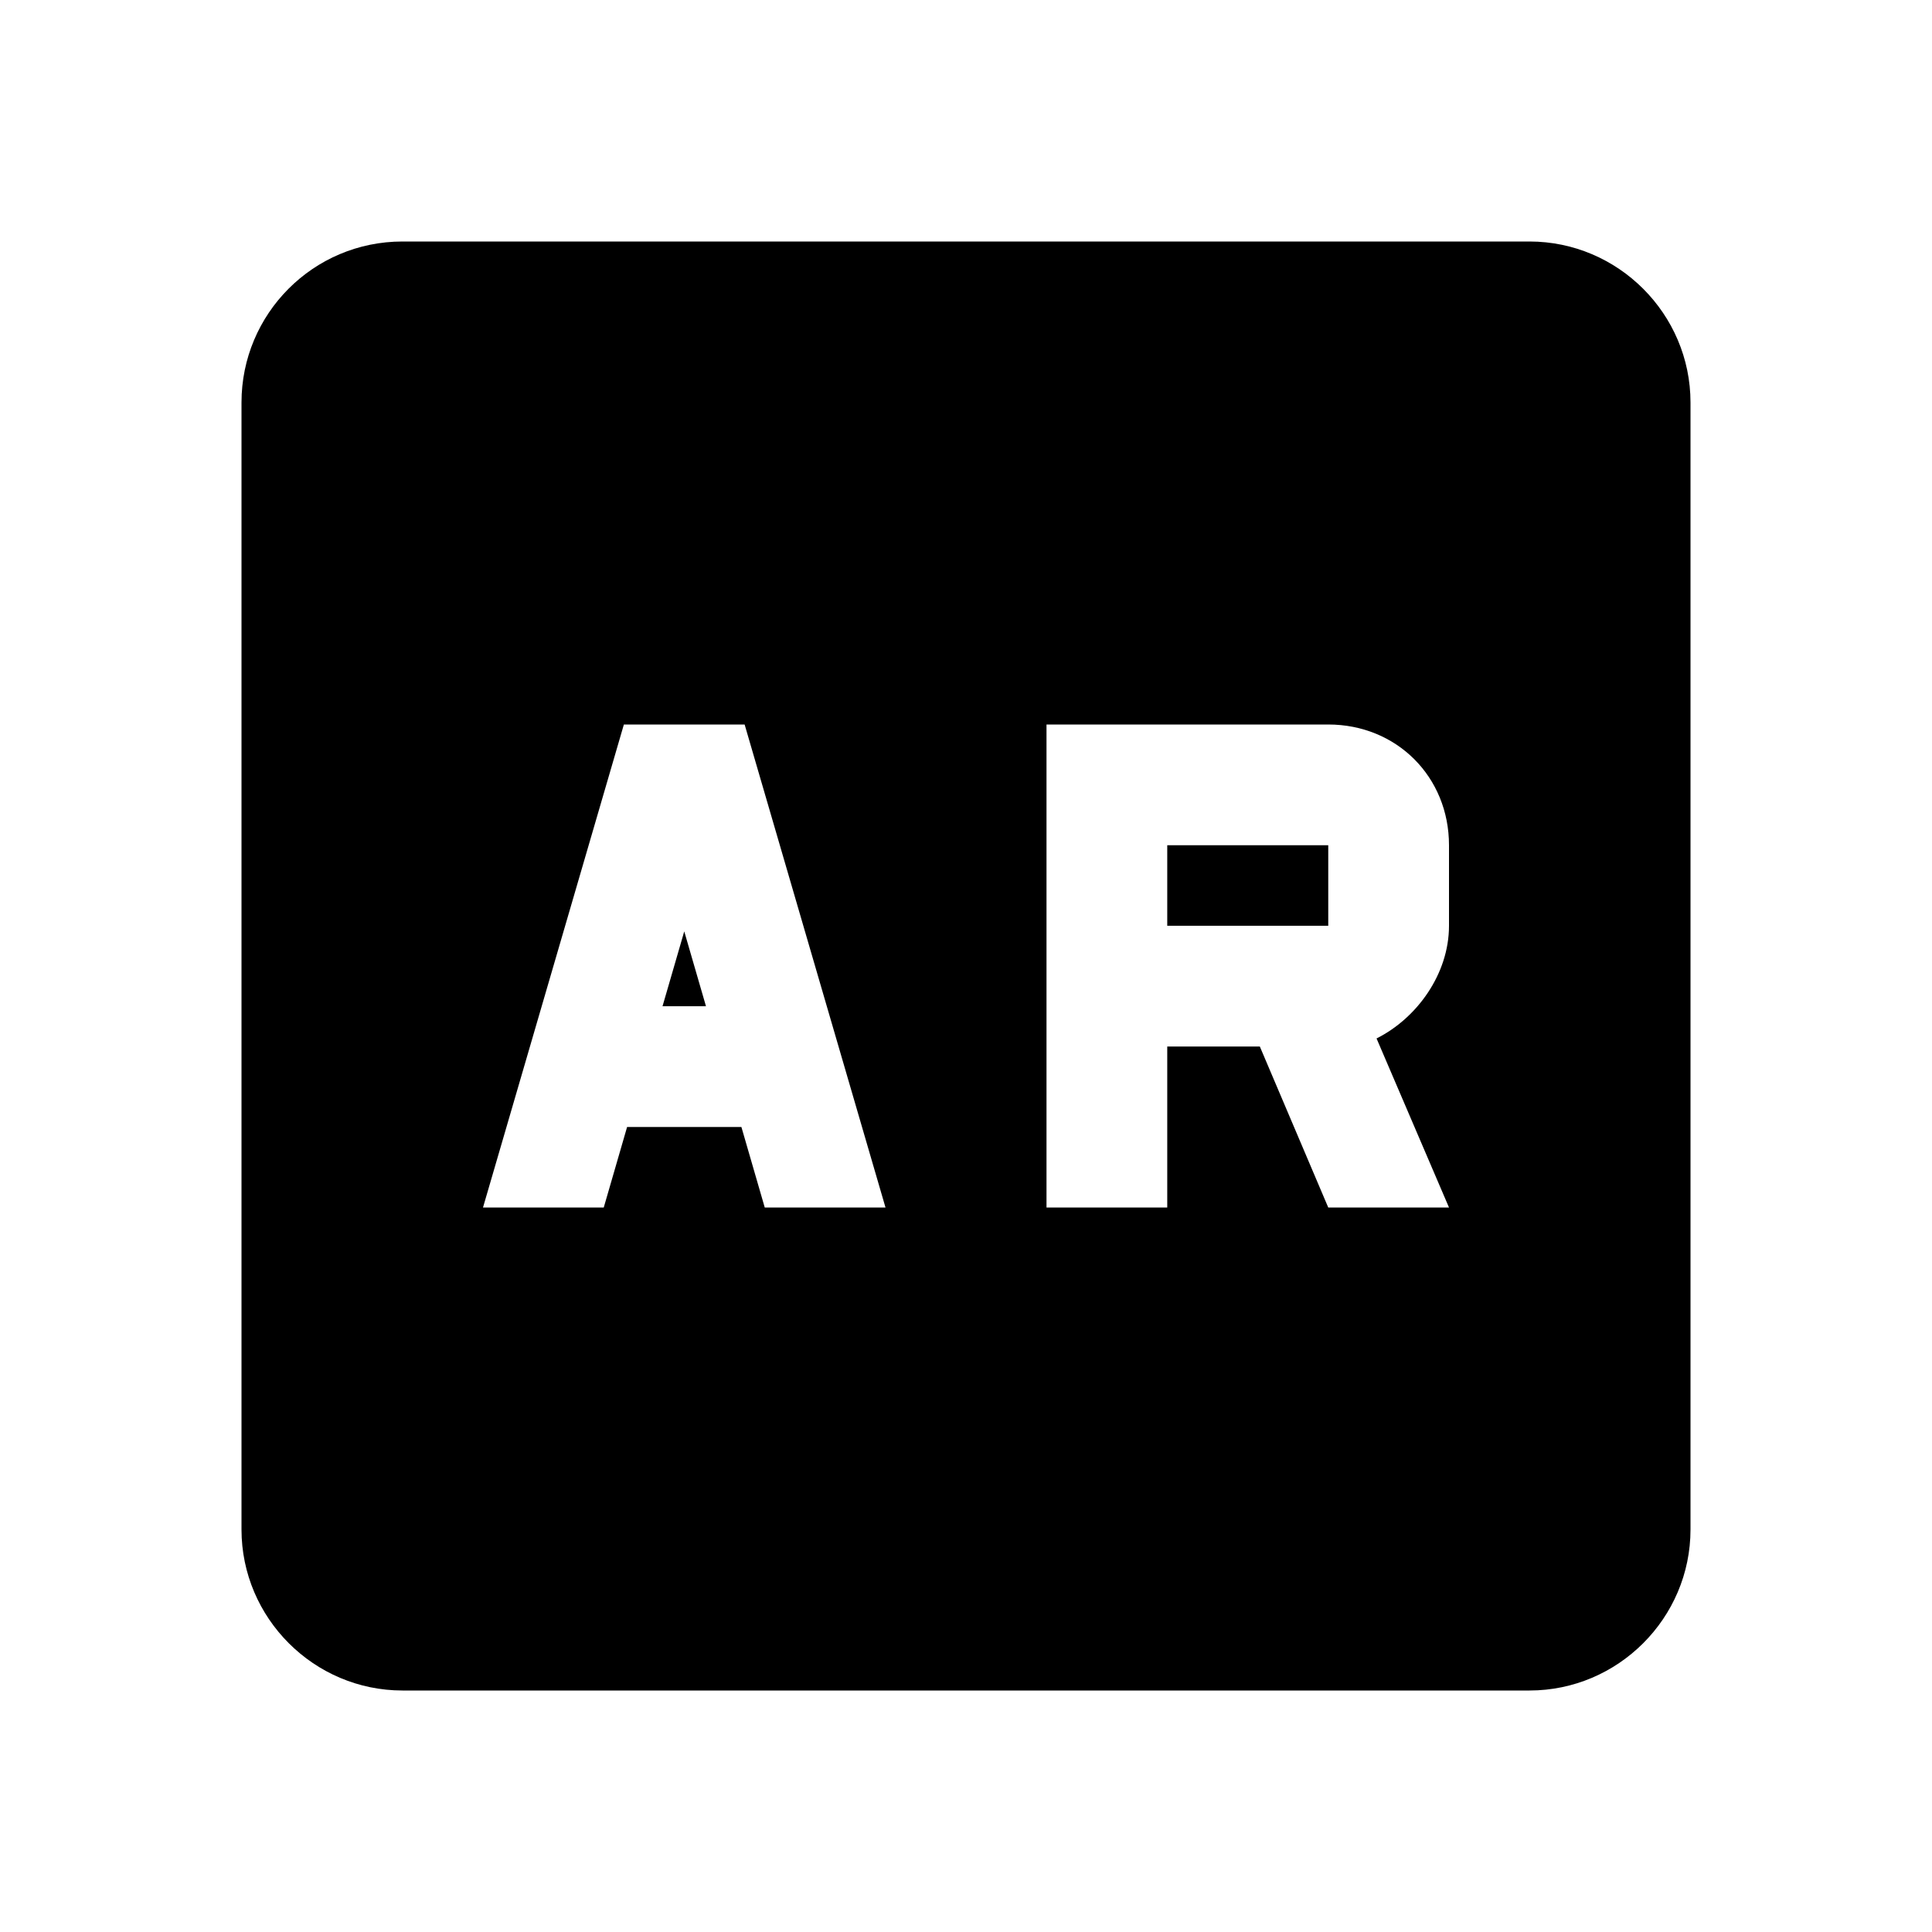
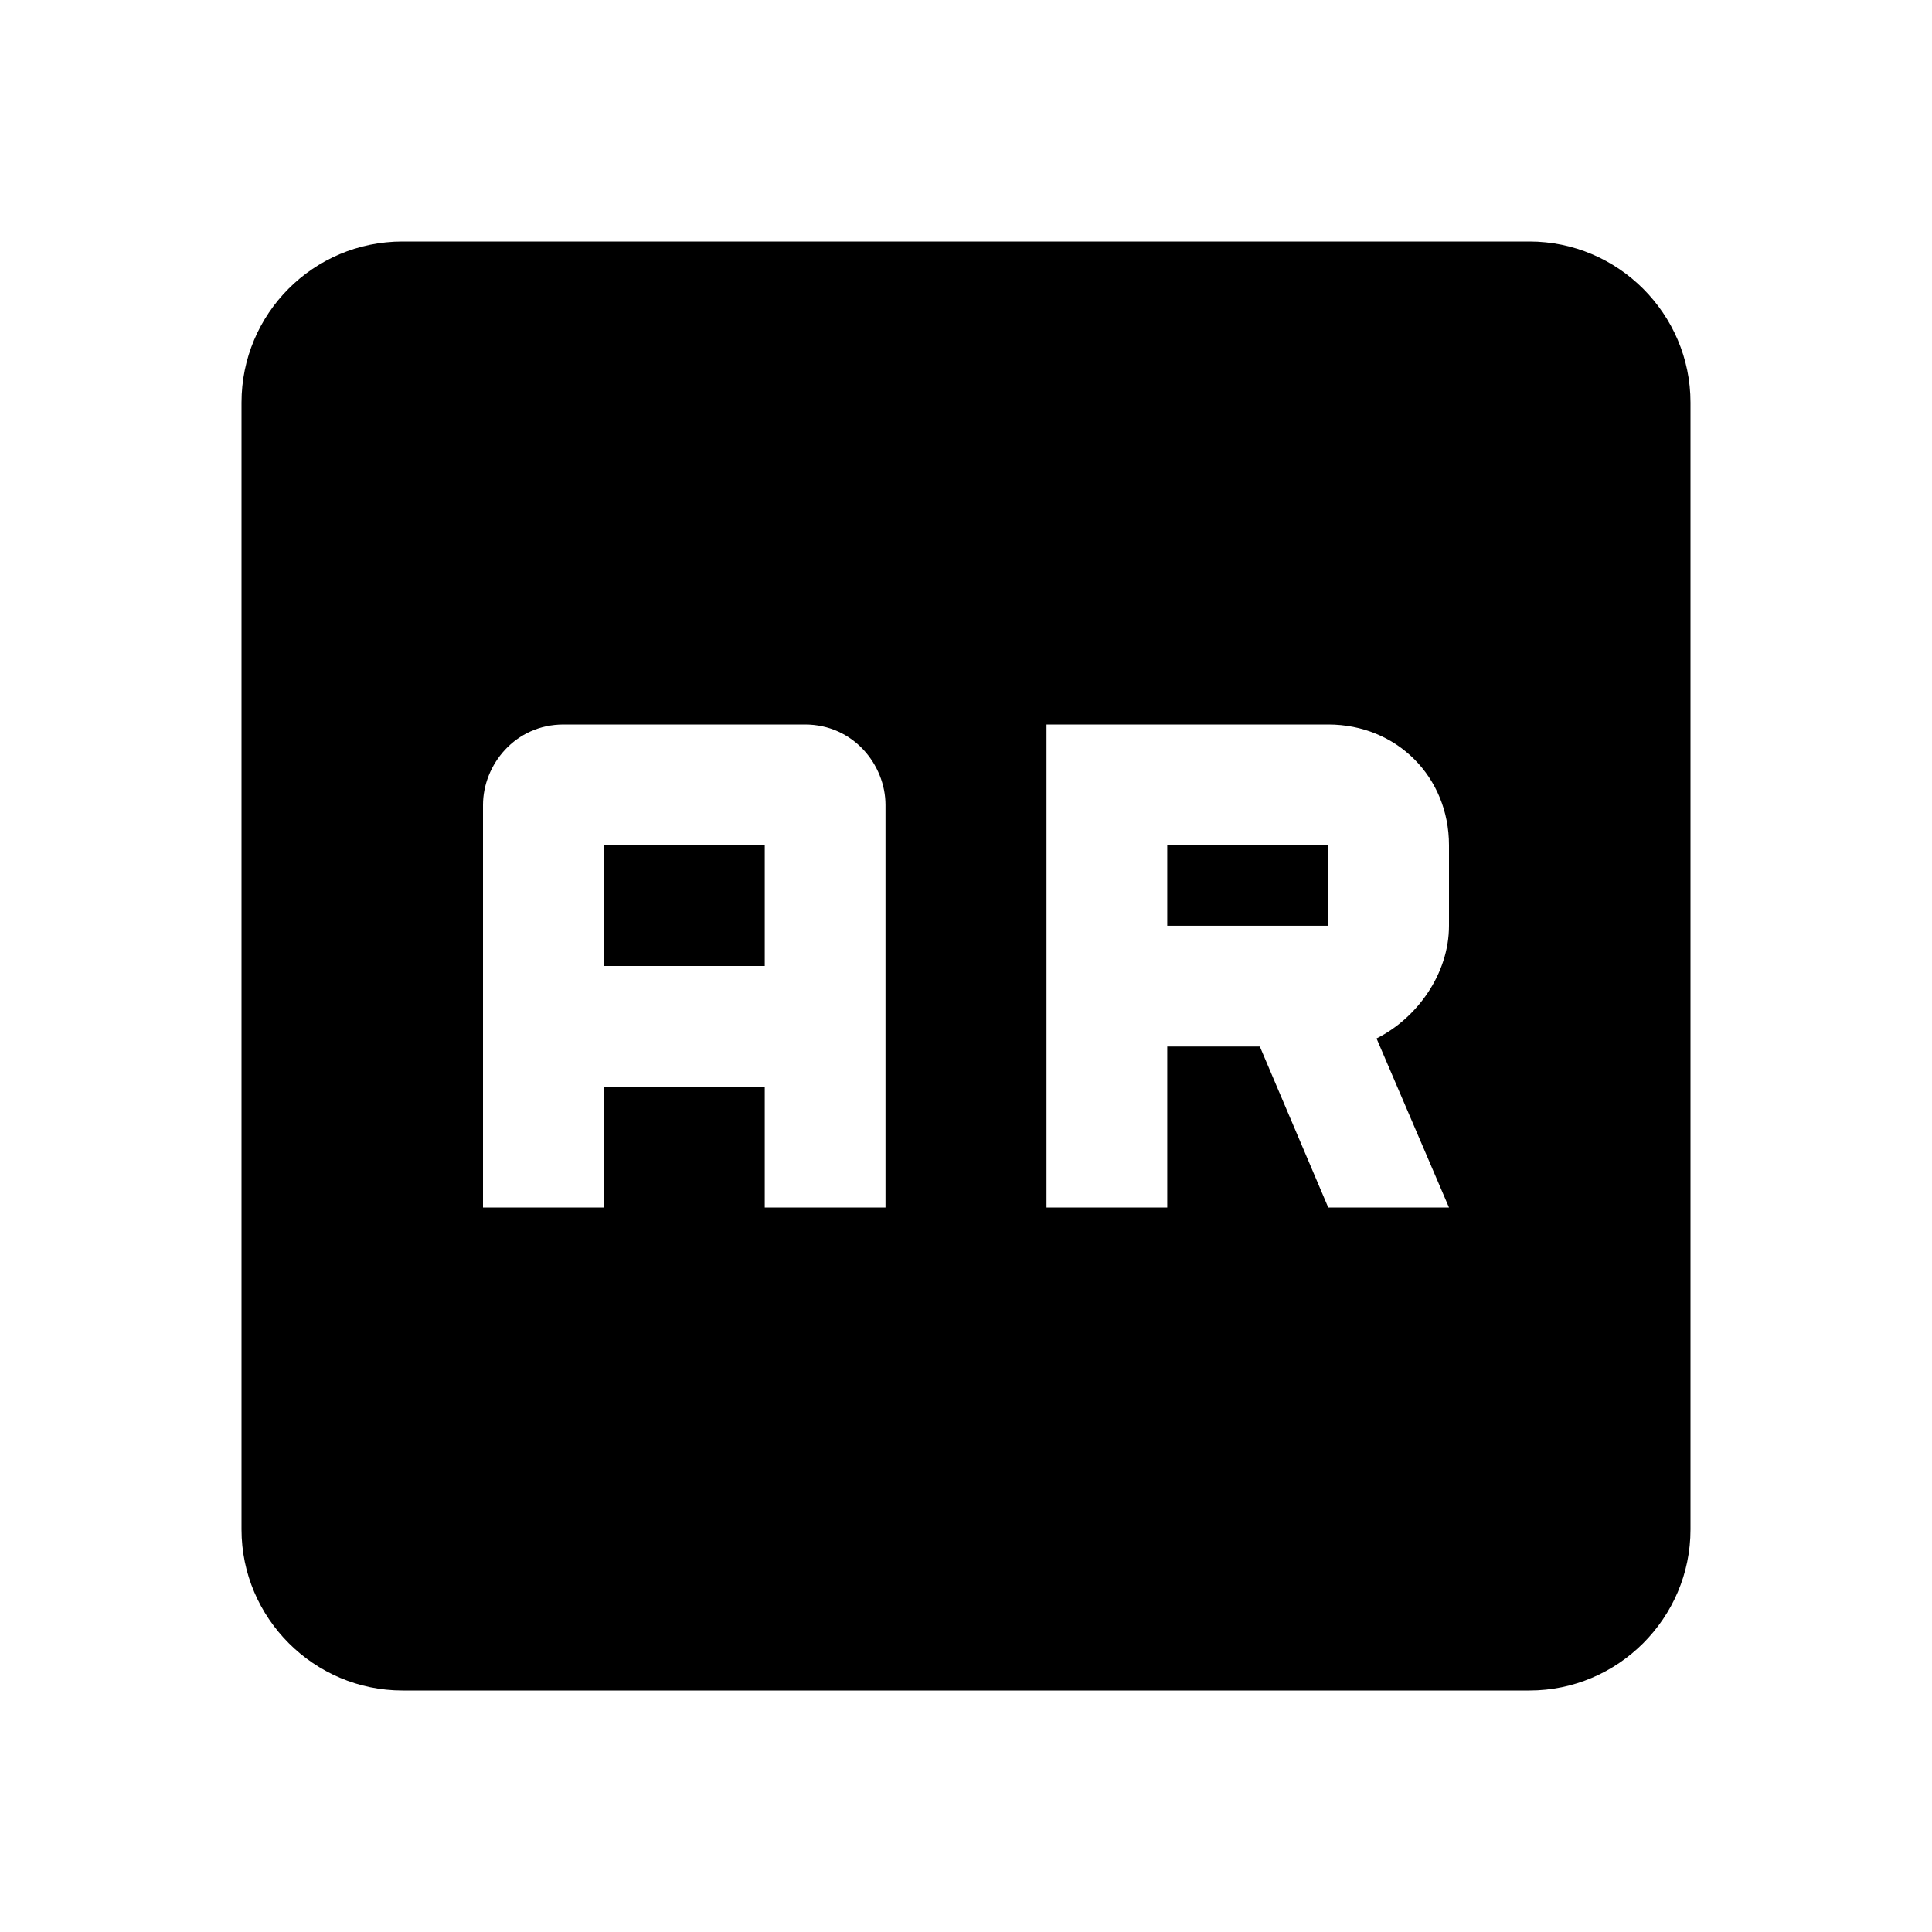
<svg xmlns="http://www.w3.org/2000/svg" version="1.1" id="mdi-augmented-reality" width="24" height="24" viewBox="0 0 24 24">
-   <path d="M5,3C3.89,3 3,3.9 3,5V19C3,20.1 3.9,21 5,21H19C20.1,21 21,20.1 21,19V5C21,3.9 20.1,3 19,3H5M7.75,9H9.25L11,15H9.5L9.21,14H7.79L7.5,15H6L7.75,9M13,9H16.5C17.35,9 18,9.65 18,10.5V11.5C18,12.1 17.6,12.65 17.1,12.9L18,15H16.5L15.65,13H14.5V15H13V9M14.5,10.5V11.5H16.5V10.5H14.5M8.5,11.57L8.23,12.5H8.77L8.5,11.57Z" />
+   <path d="M5,3C3.89,3 3,3.9 3,5V19C3,20.1 3.9,21 5,21H19C20.1,21 21,20.1 21,19V5C21,3.9 20.1,3 19,3H5M7,9H10C10.6,9 11,9.5 11,10V15H9.5V13.5H7.5V15H6V10C6,9.5 6.4,9 7,9M13,9H16.5C17.35,9 18,9.65 18,10.5V11.5C18,12.1 17.6,12.65 17.1,12.9L18,15H16.5L15.65,13H14.5V15H13V9M7.5,10.5V12H9.5V10.5H7.5M14.5,10.5V11.5H16.5V10.5H14.5" />
</svg>
